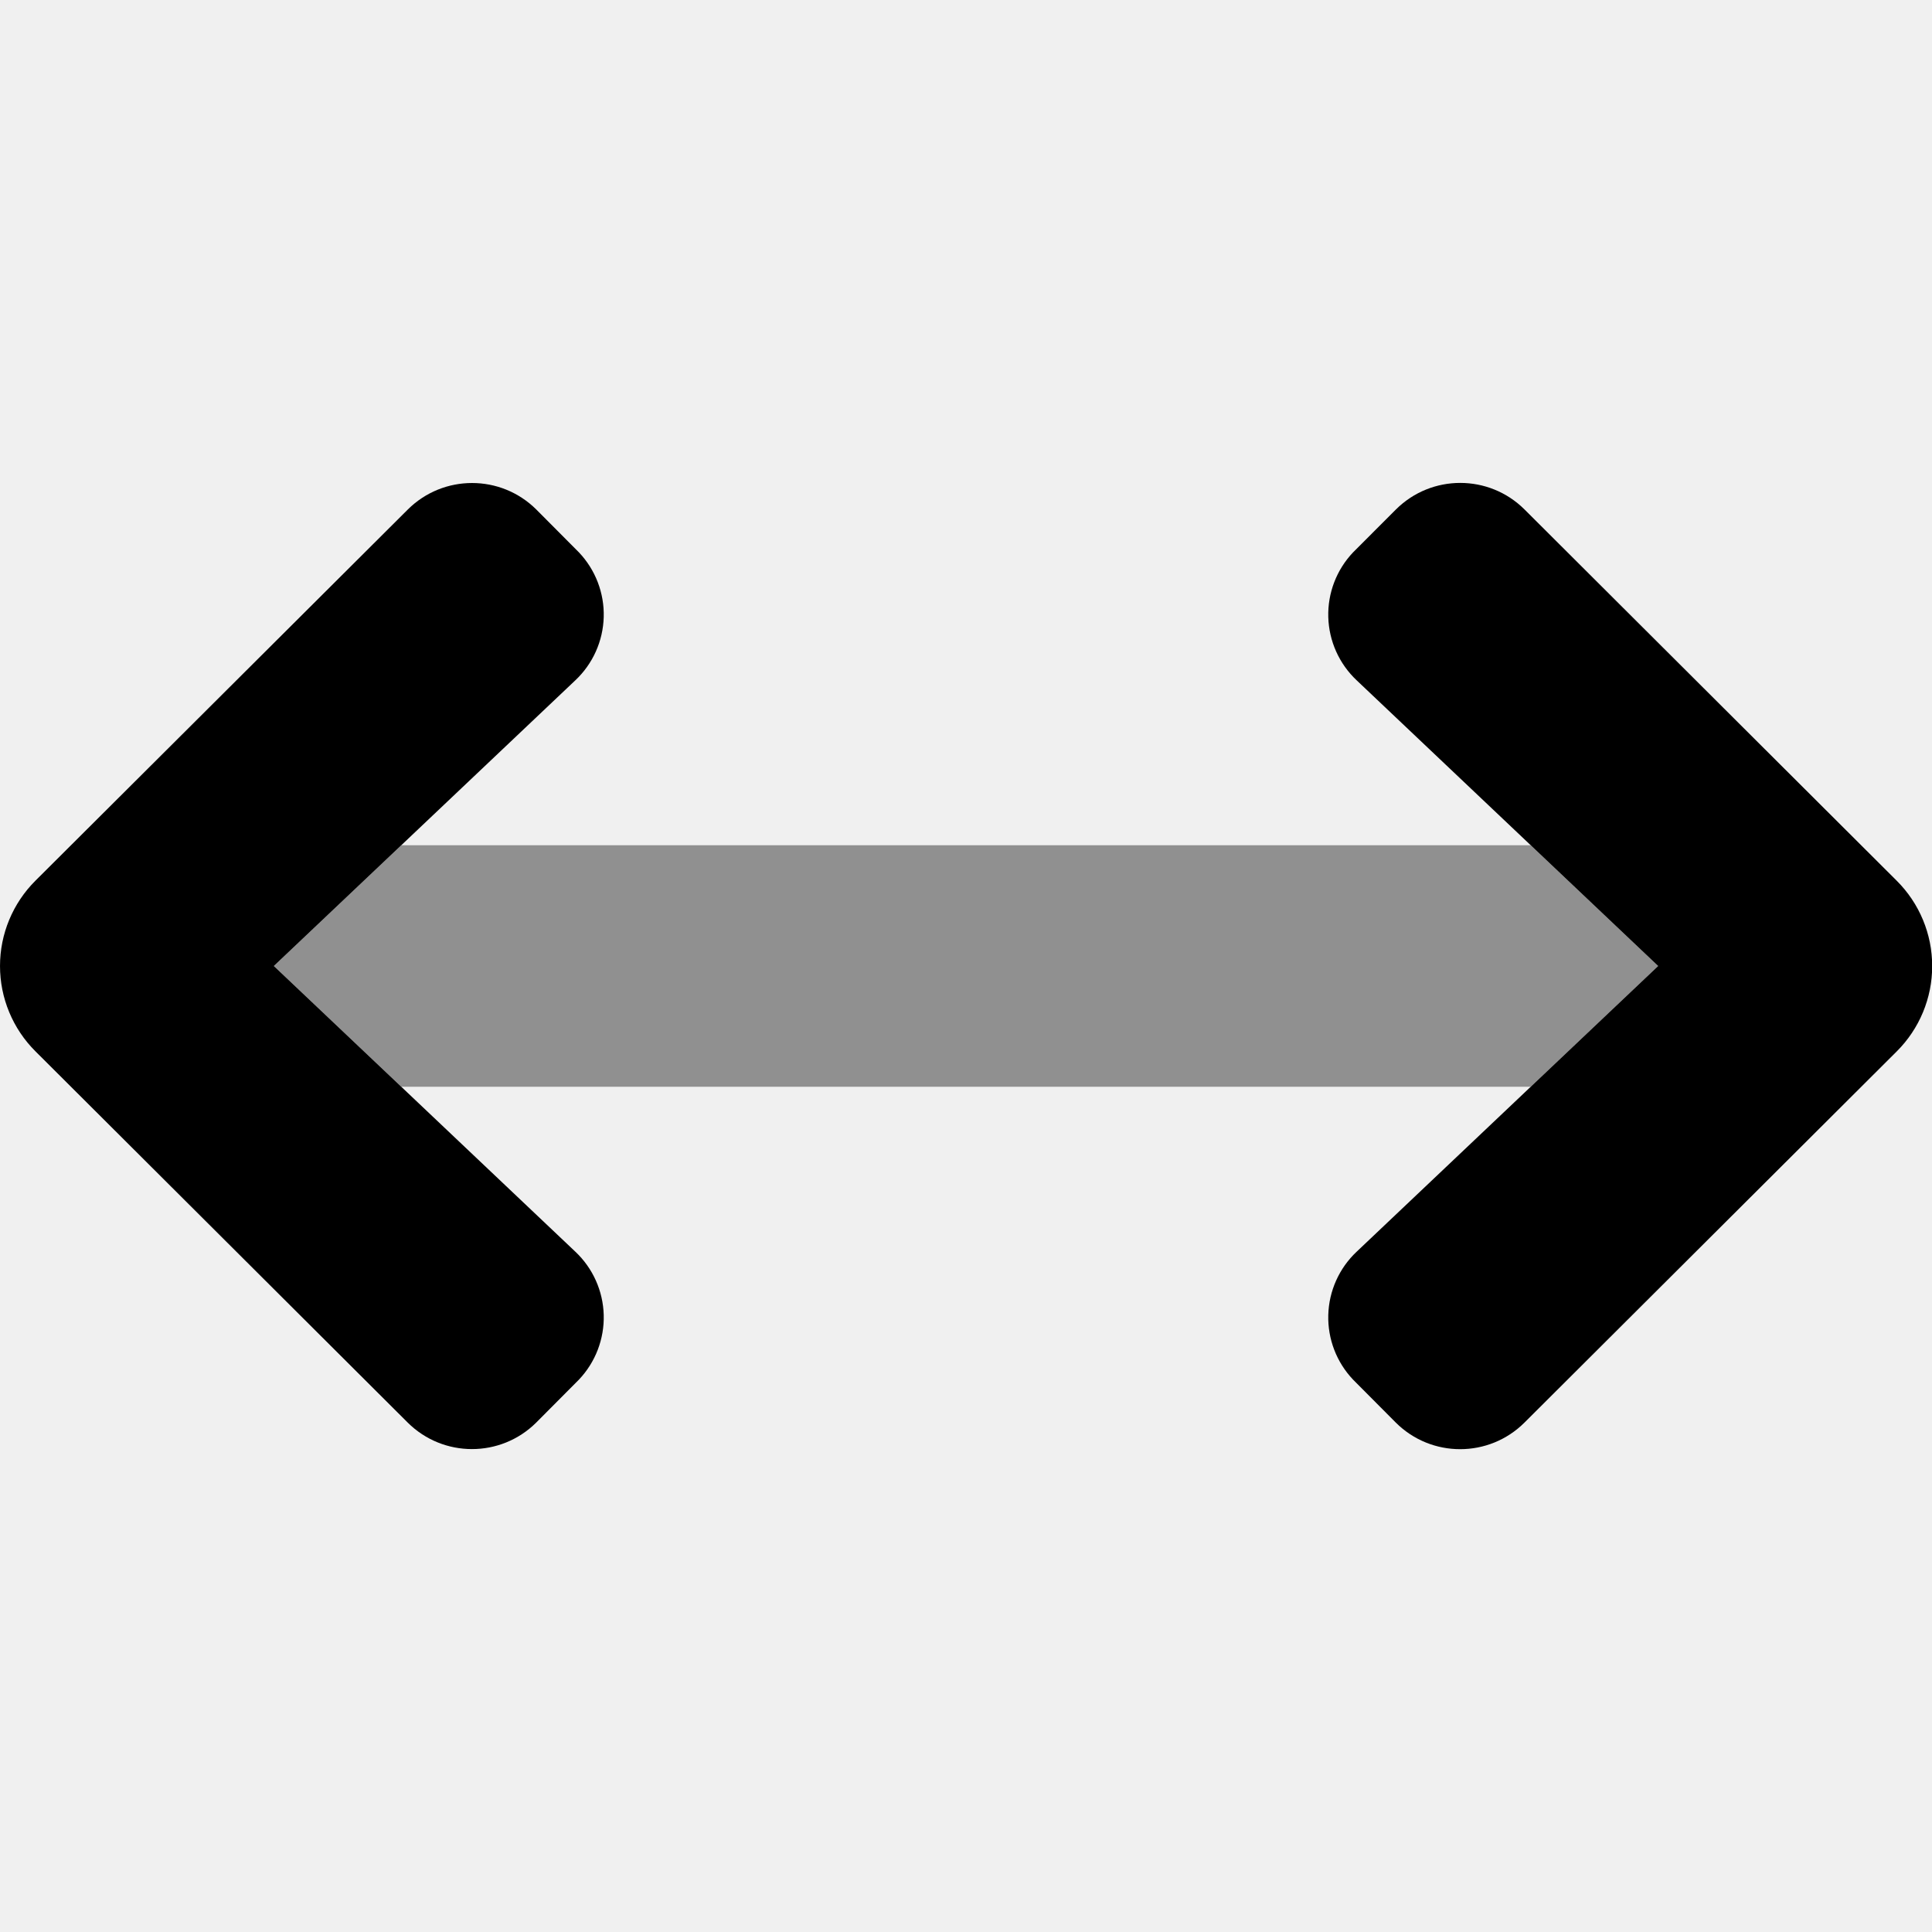
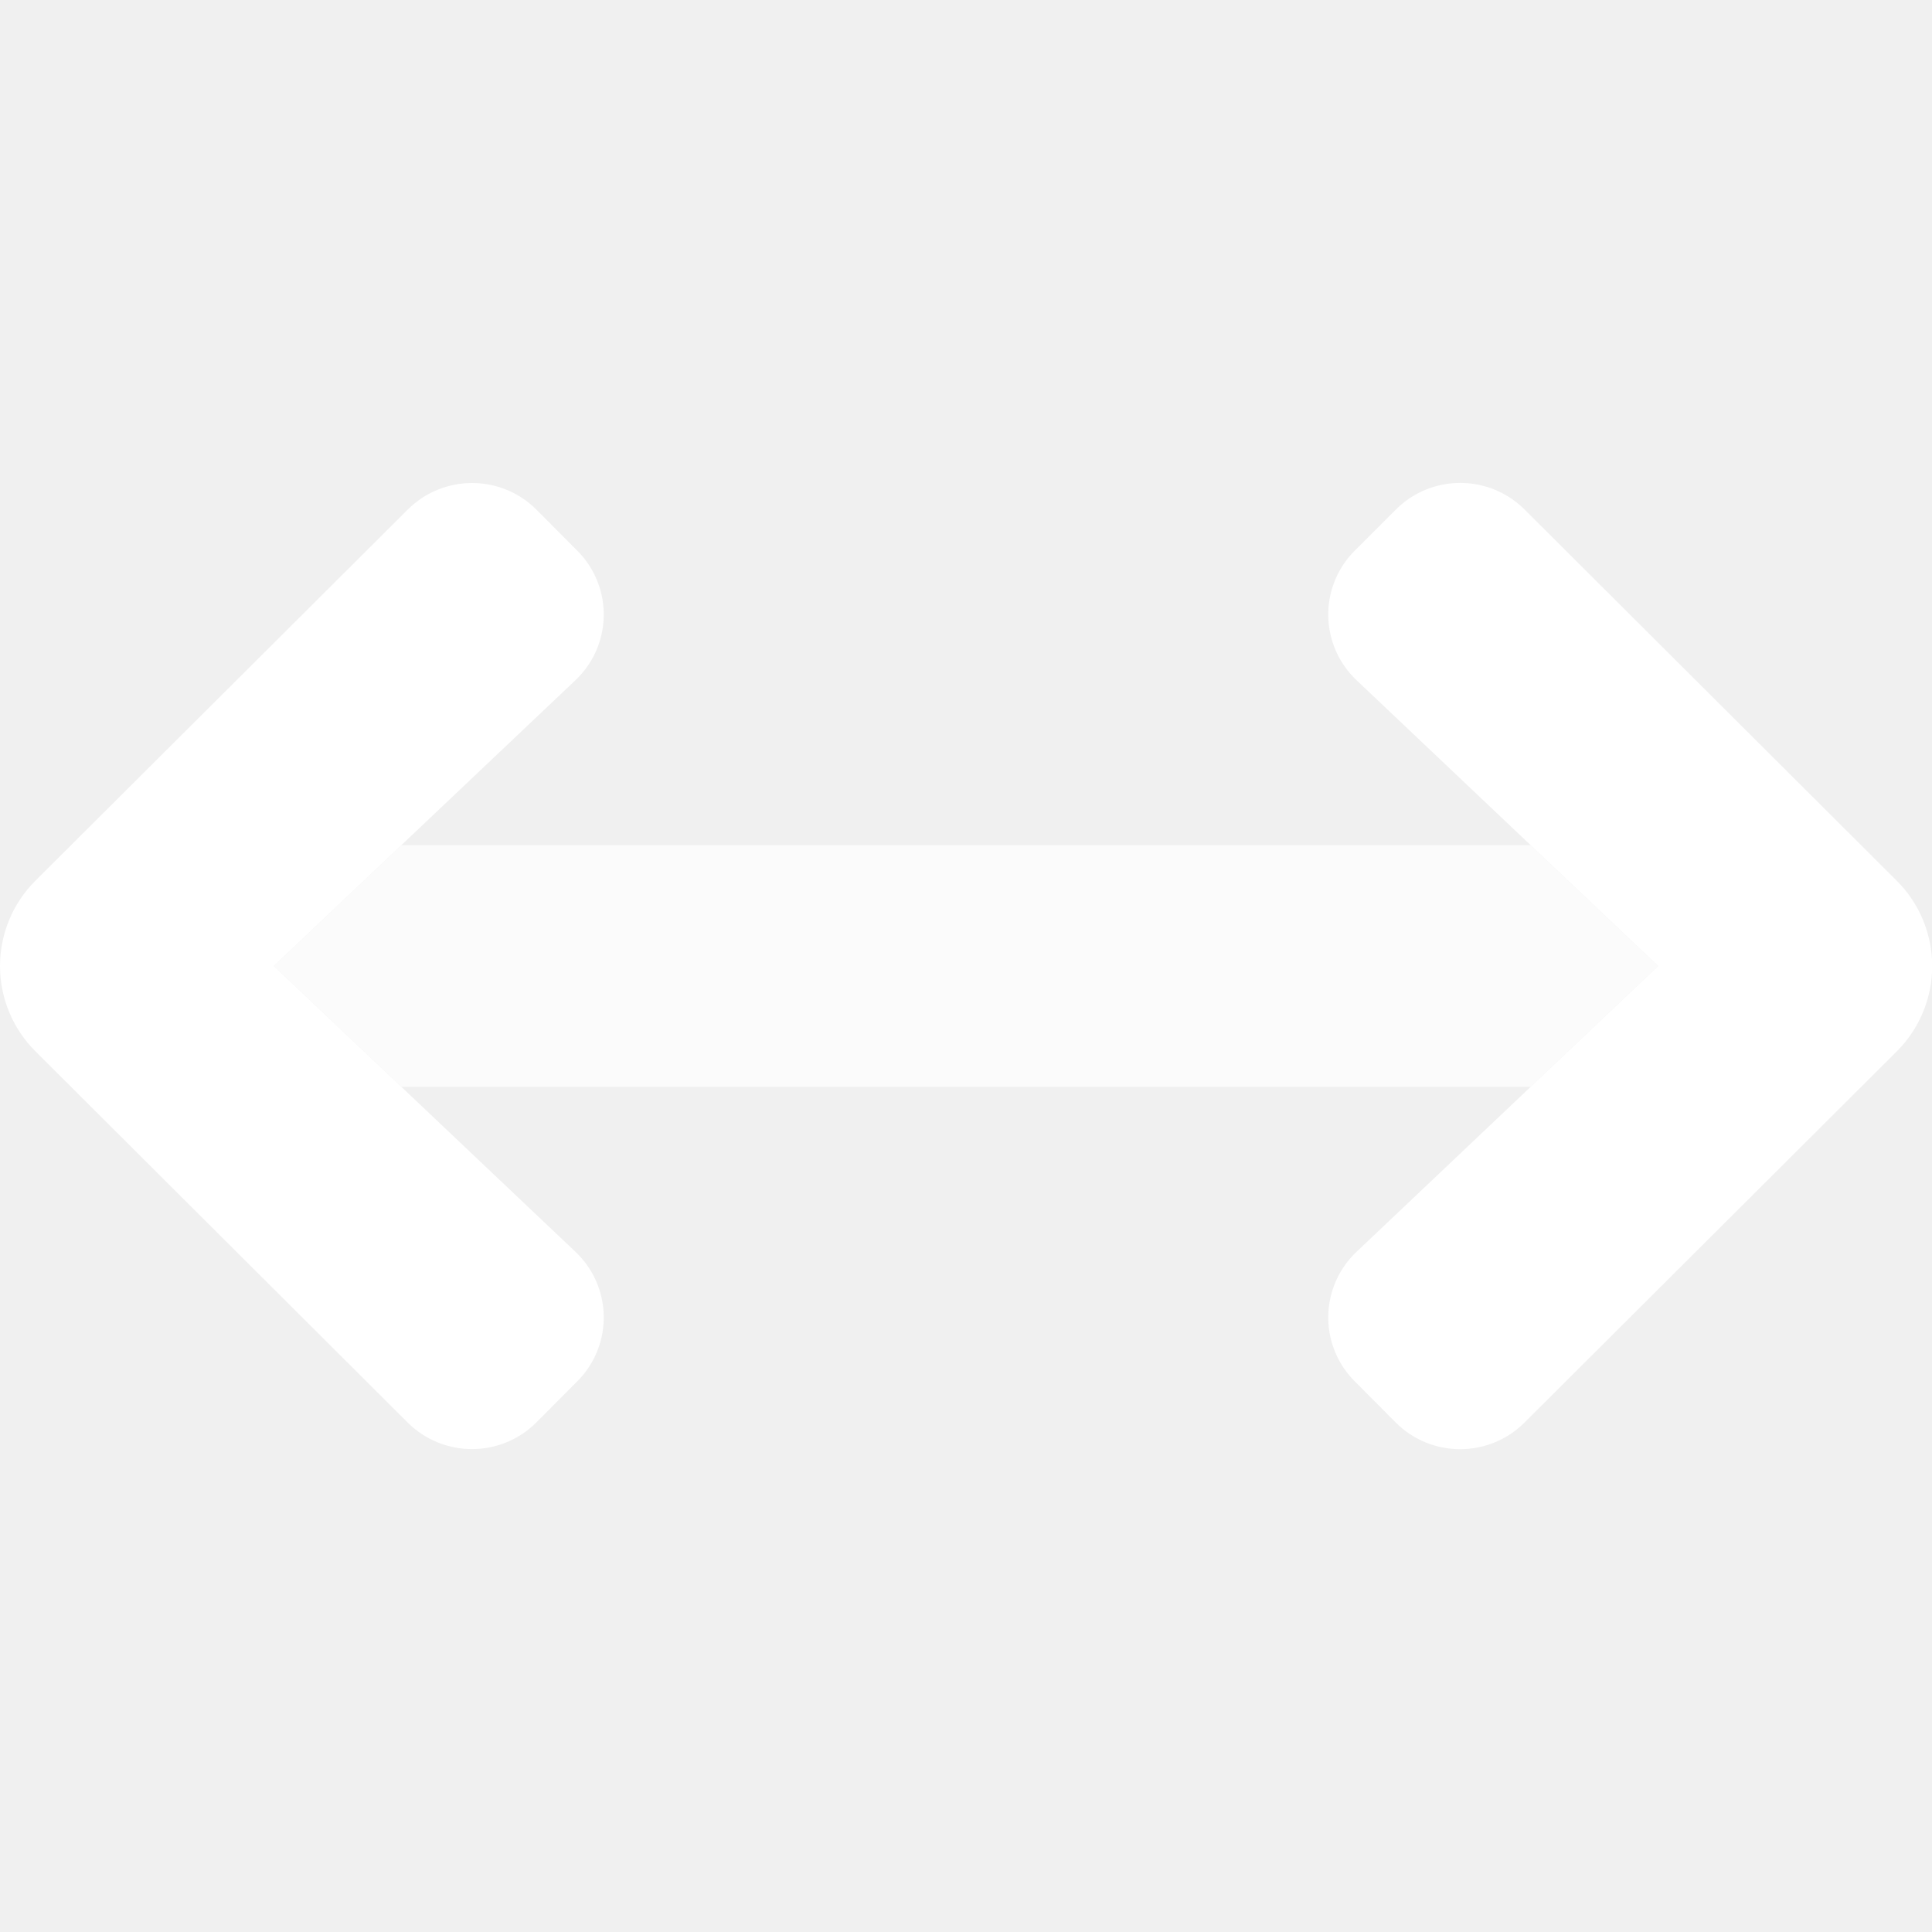
<svg xmlns="http://www.w3.org/2000/svg" width="16" height="16" viewBox="0 0 512 512">
  <defs>
-     <style>.fa-secondary{opacity:.4}</style>
+     <style>.fa-secondary{opacity:.7} path{fill:white}</style>
  </defs>
  <path d="M405.66 288H106.34l-33.77-32 33.77-32h299.32l33.77 32z" class="fa-secondary" />
  <path d="M358.59 146.37a23.93 23.93 0 0 0 .94 33.92l79.9 75.71-79.9 75.71a23.93 23.93 0 0 0-.94 33.92L369.9 377a24.15 24.15 0 0 0 34.1 0l98.65-98.36a31.92 31.92 0 0 0 0-45.24L404 135a24.15 24.15 0 0 0-34.05 0zM153.41 365.63a23.93 23.93 0 0 0-.94-33.92L72.57 256l79.9-75.71a23.93 23.93 0 0 0 .94-33.92L142.1 135a24.15 24.15 0 0 0-34 0L9.4 233.38a31.92 31.92 0 0 0 0 45.24L108.05 377a24.15 24.15 0 0 0 34.05 0z" class="fa-primary" />
</svg>
